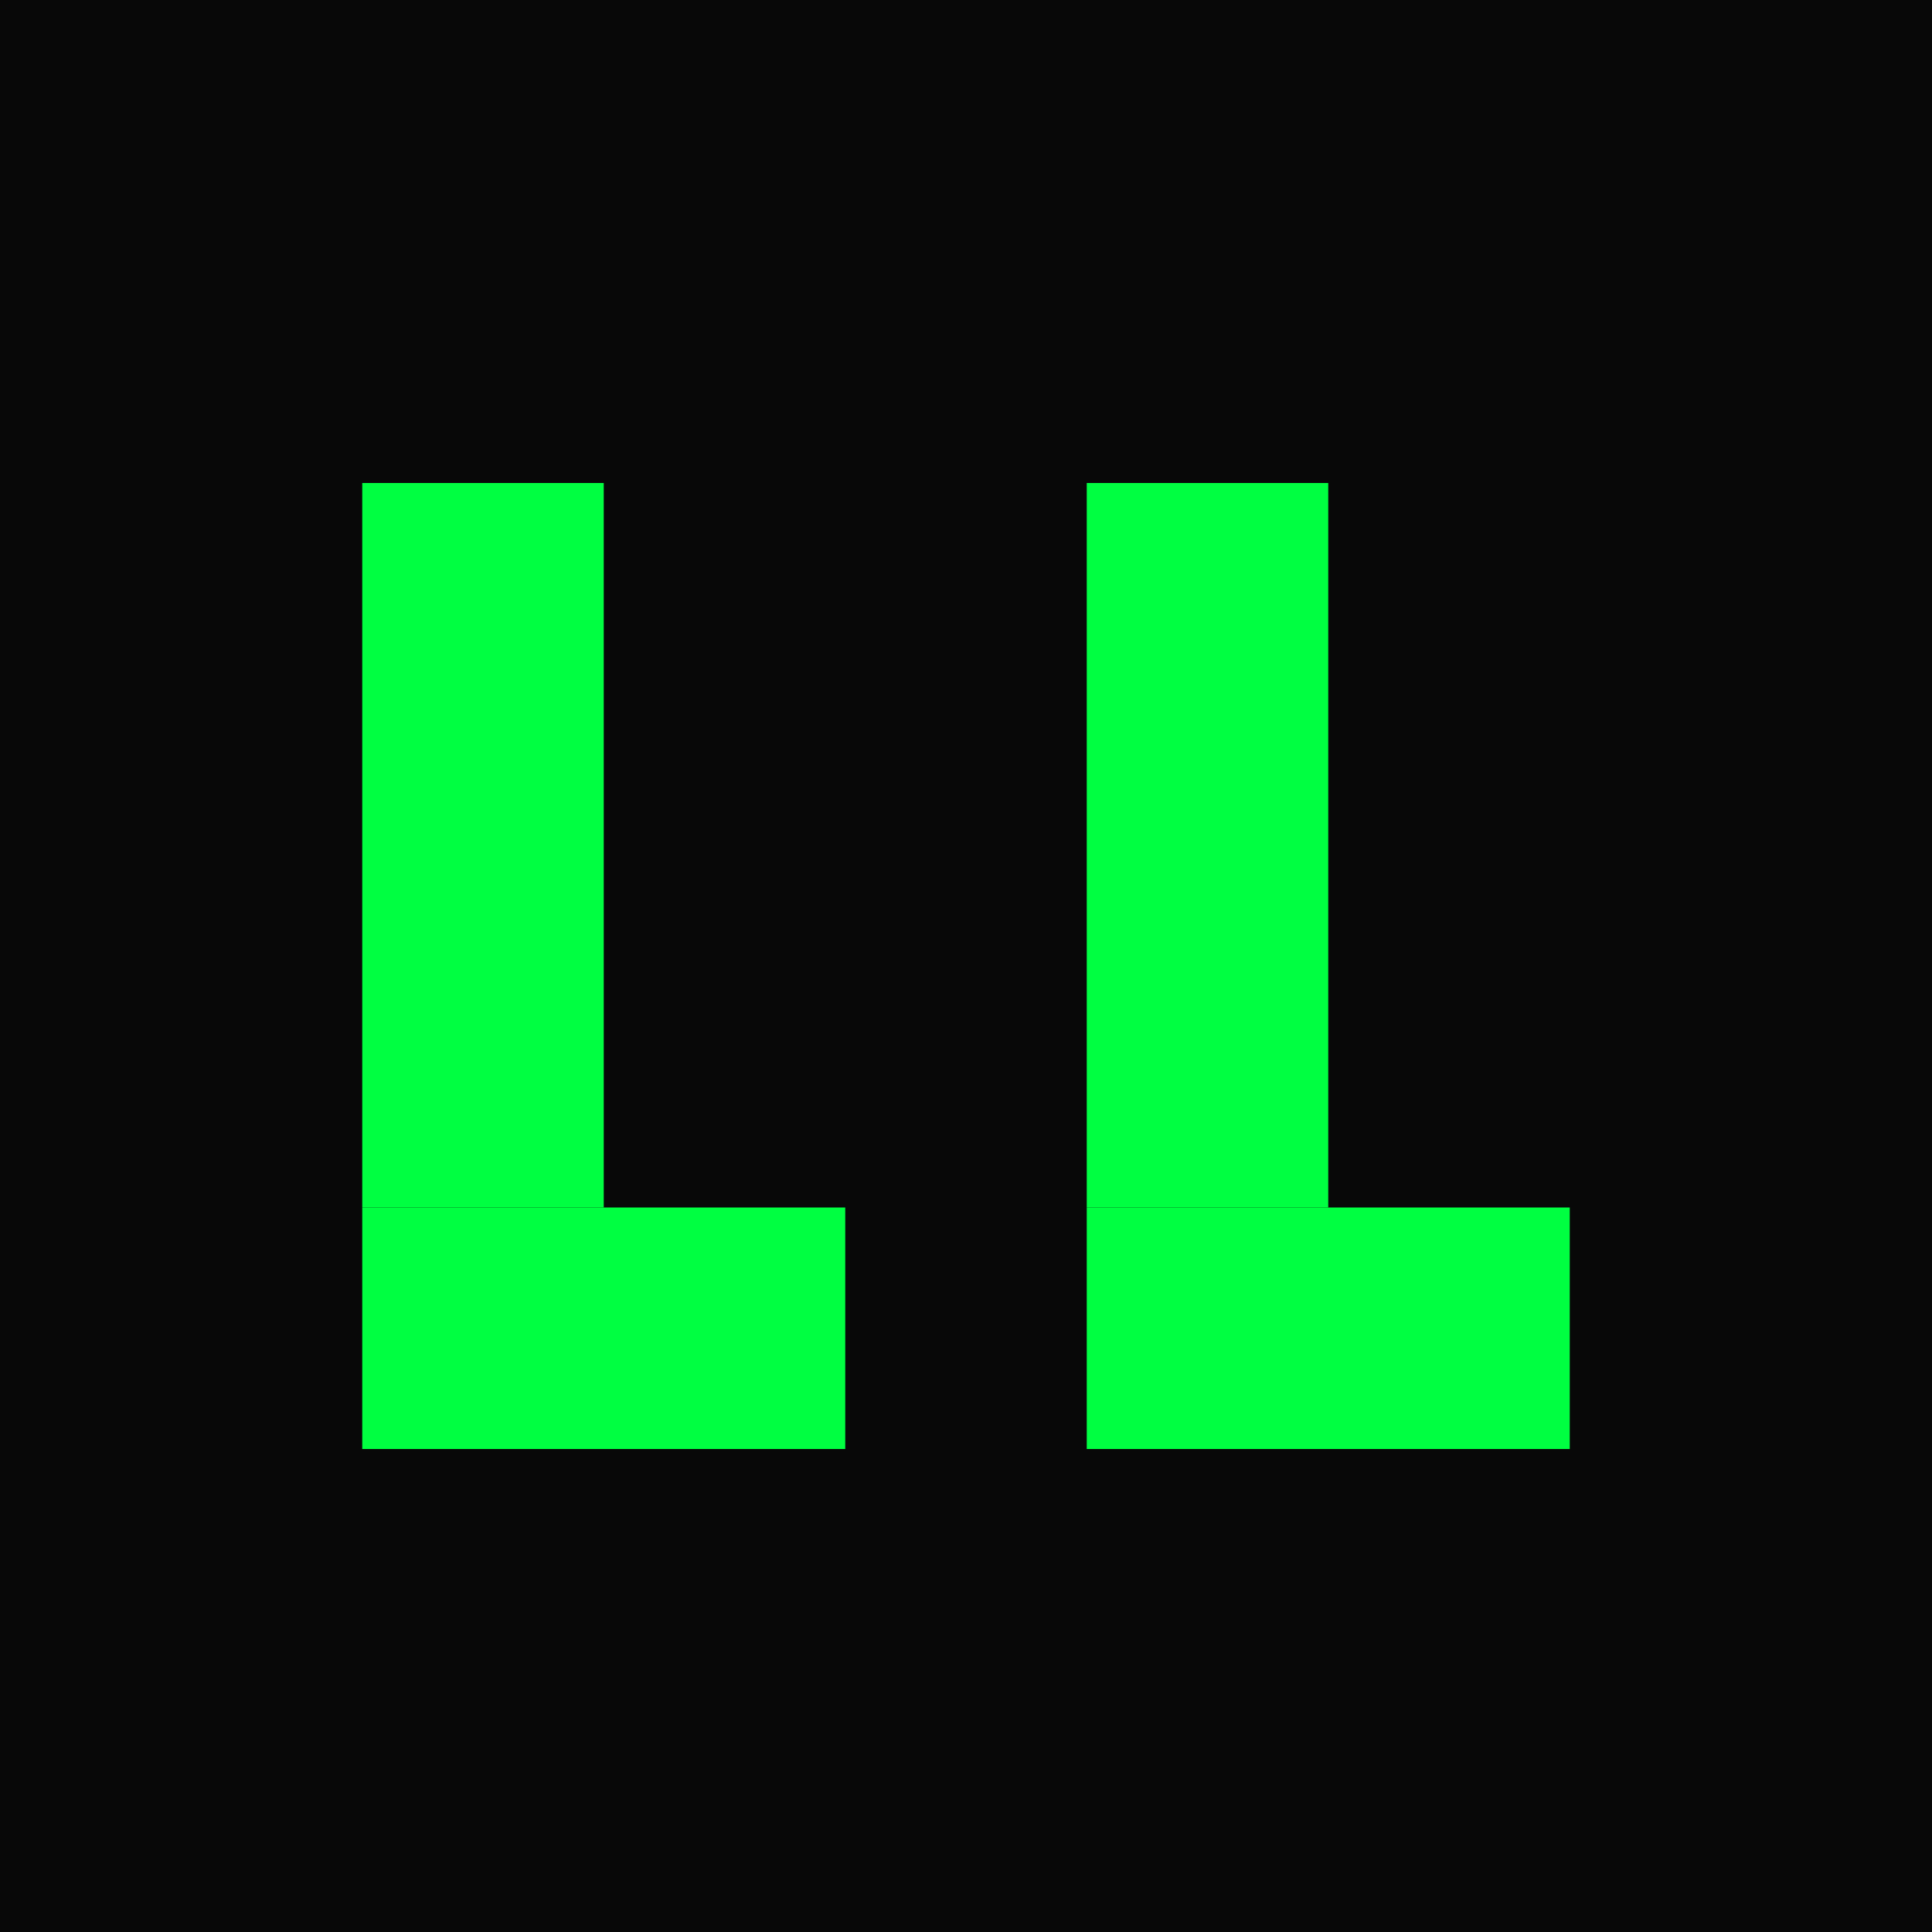
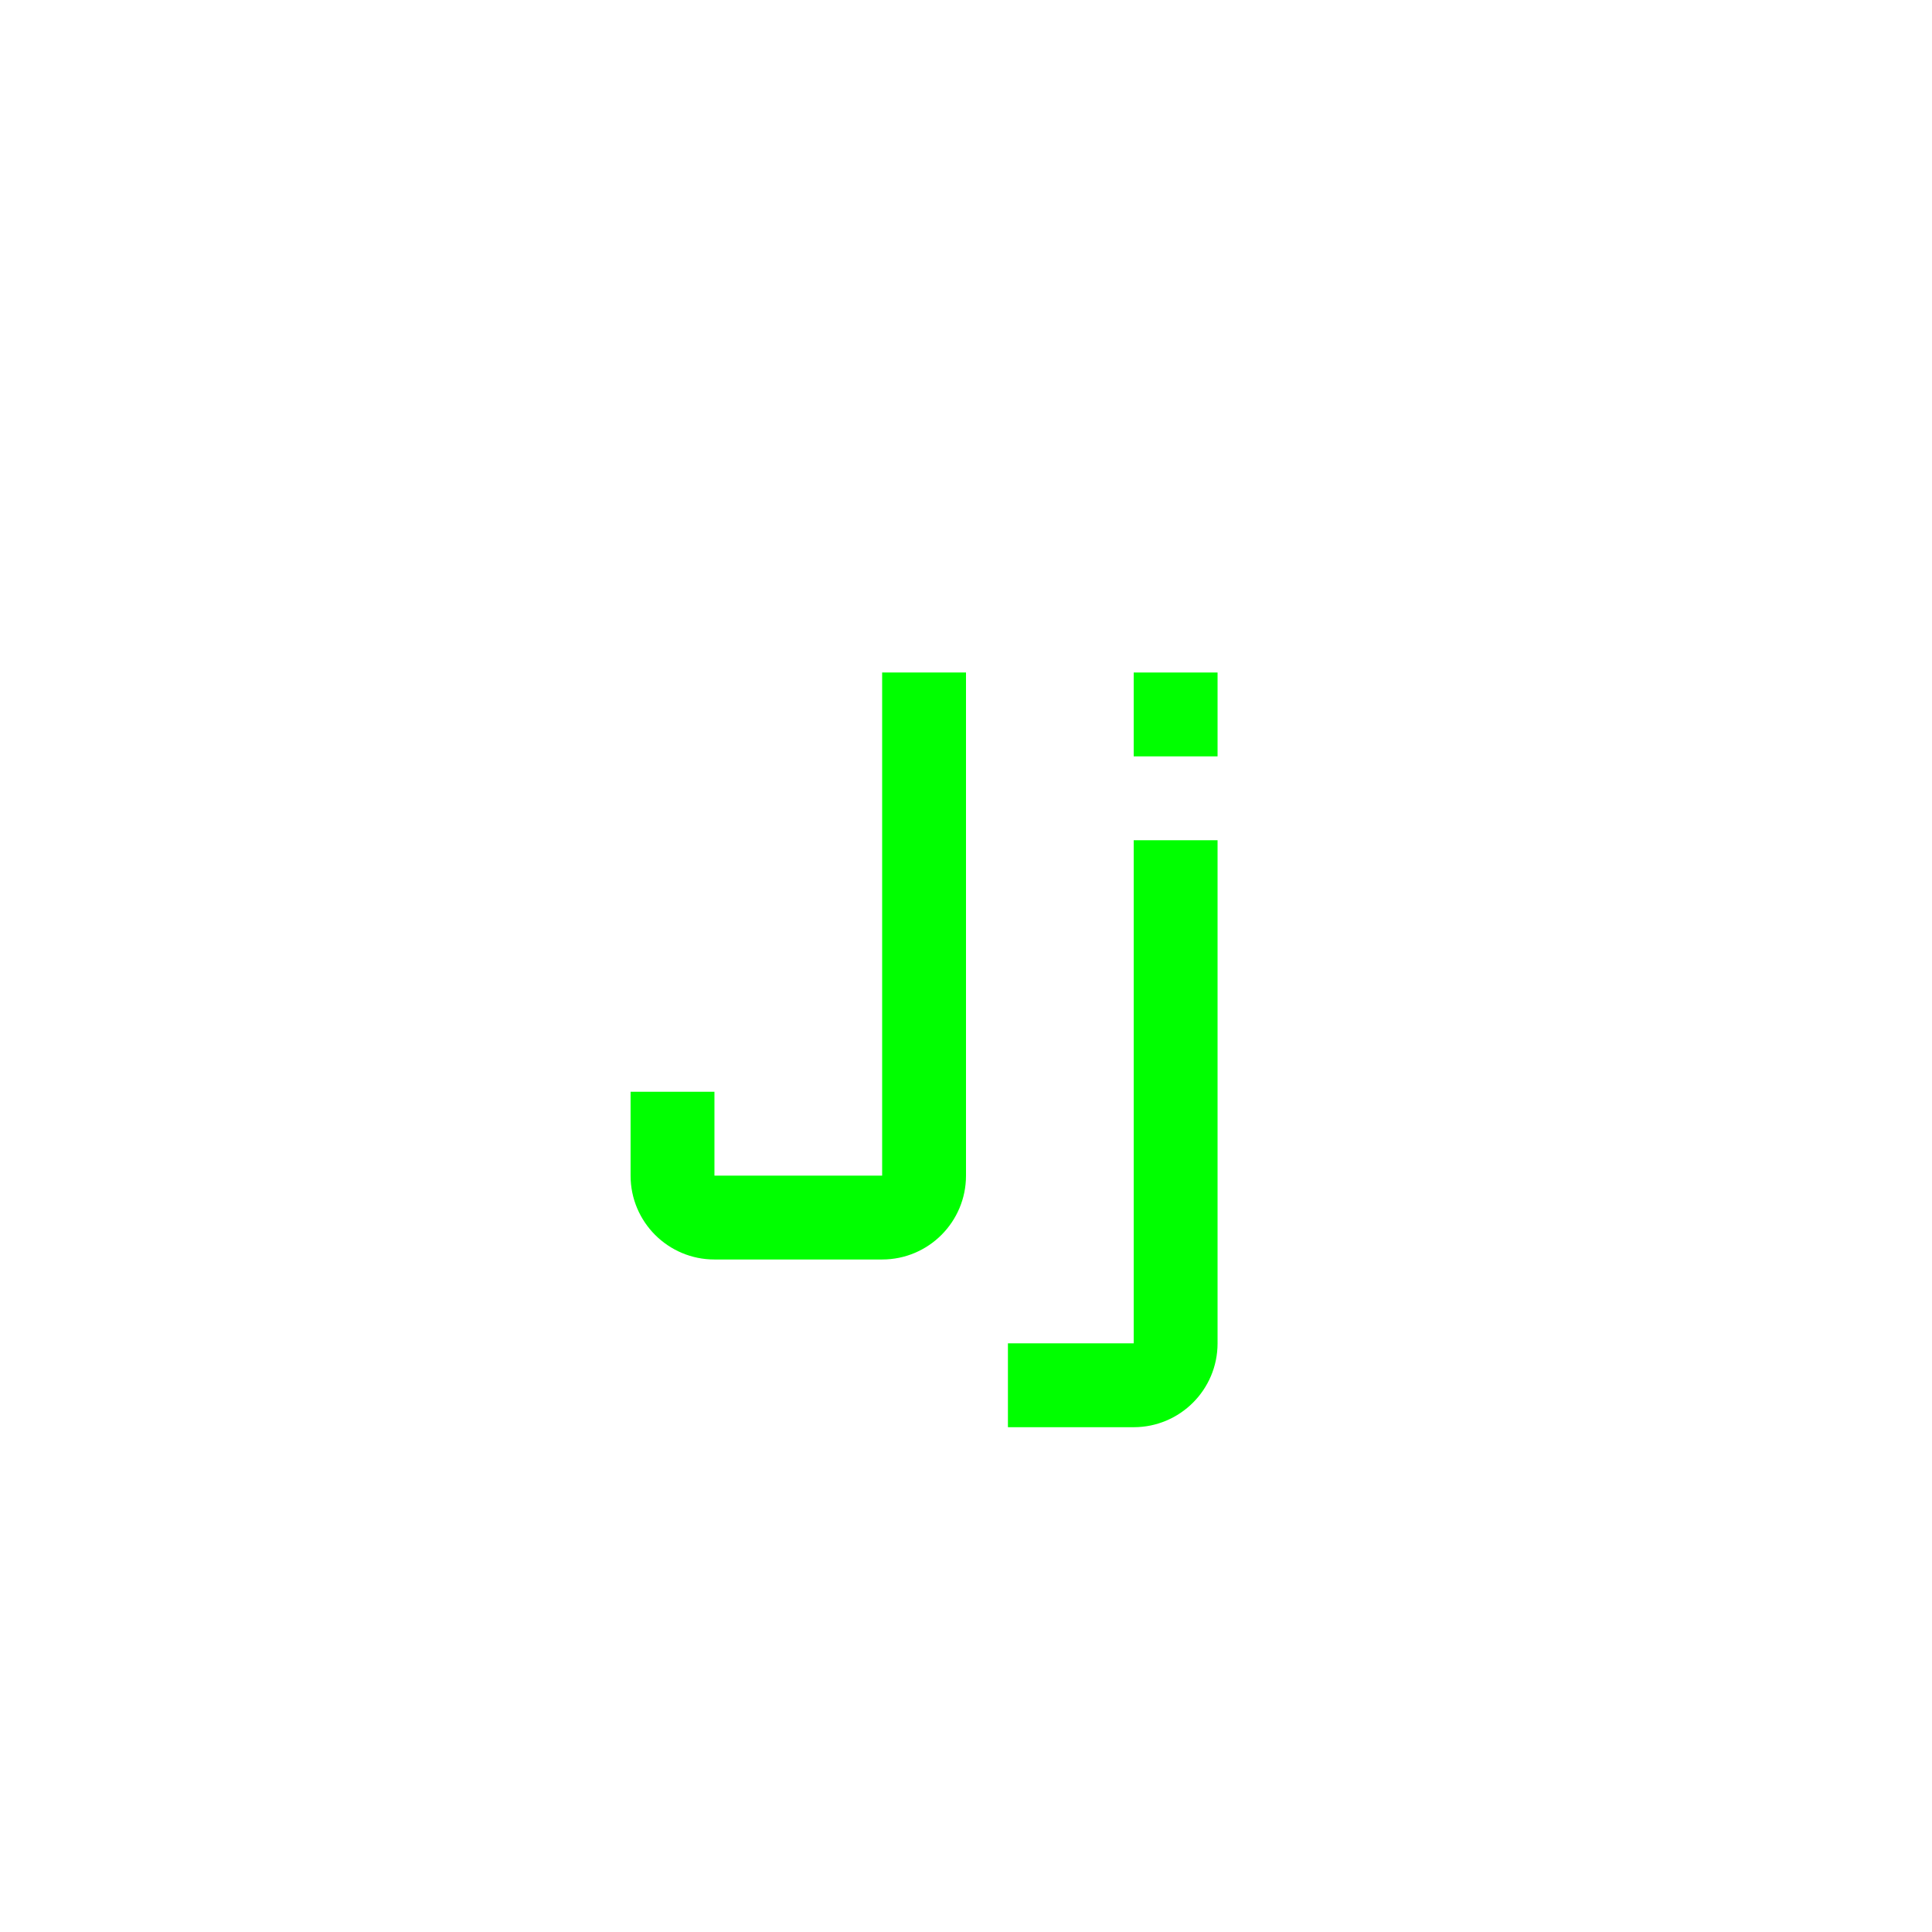
- <svg xmlns="http://www.w3.org/2000/svg" viewBox="0 0 32 32">
-   <rect width="32" height="32" fill="#080808" />
-   <rect x="6" y="8" width="4" height="12" fill="#00ff41" />
-   <rect x="6" y="20" width="8" height="4" fill="#00ff41" />
-   <rect x="18" y="8" width="4" height="12" fill="#00ff41" />
-   <rect x="18" y="20" width="8" height="4" fill="#00ff41" />
+ <svg xmlns="http://www.w3.org/2000/svg" fill="#00ff00" width="800px" height="800px" viewBox="-7.04 -7.04 46.08 46.08" id="icon" transform="rotate(0)">
+   <g id="SVGRepo_bgCarrier" stroke-width="0" />
+   <g id="SVGRepo_tracerCarrier" stroke-linecap="round" stroke-linejoin="round" stroke="#CCCCCC" stroke-width="1.408" />
+   <g id="SVGRepo_iconCarrier">
+     <defs>
+       <style>.cls-1{fill:none;}</style>
+     </defs>
+     <rect x="20" y="9" width="2" height="2" />
+     <path d="M20,25H17v2h3a2,2,0,0,0,2-2V13H20Z" />
+     <path d="M14,23H10a2,2,0,0,1-2-2V19h2v2h4V9h2V21A2,2,0,0,1,14,23Z" />
+     <rect id="_Transparent_Rectangle_" data-name="&lt;Transparent Rectangle&gt;" class="cls-1" width="32" height="32" />
+   </g>
</svg>
